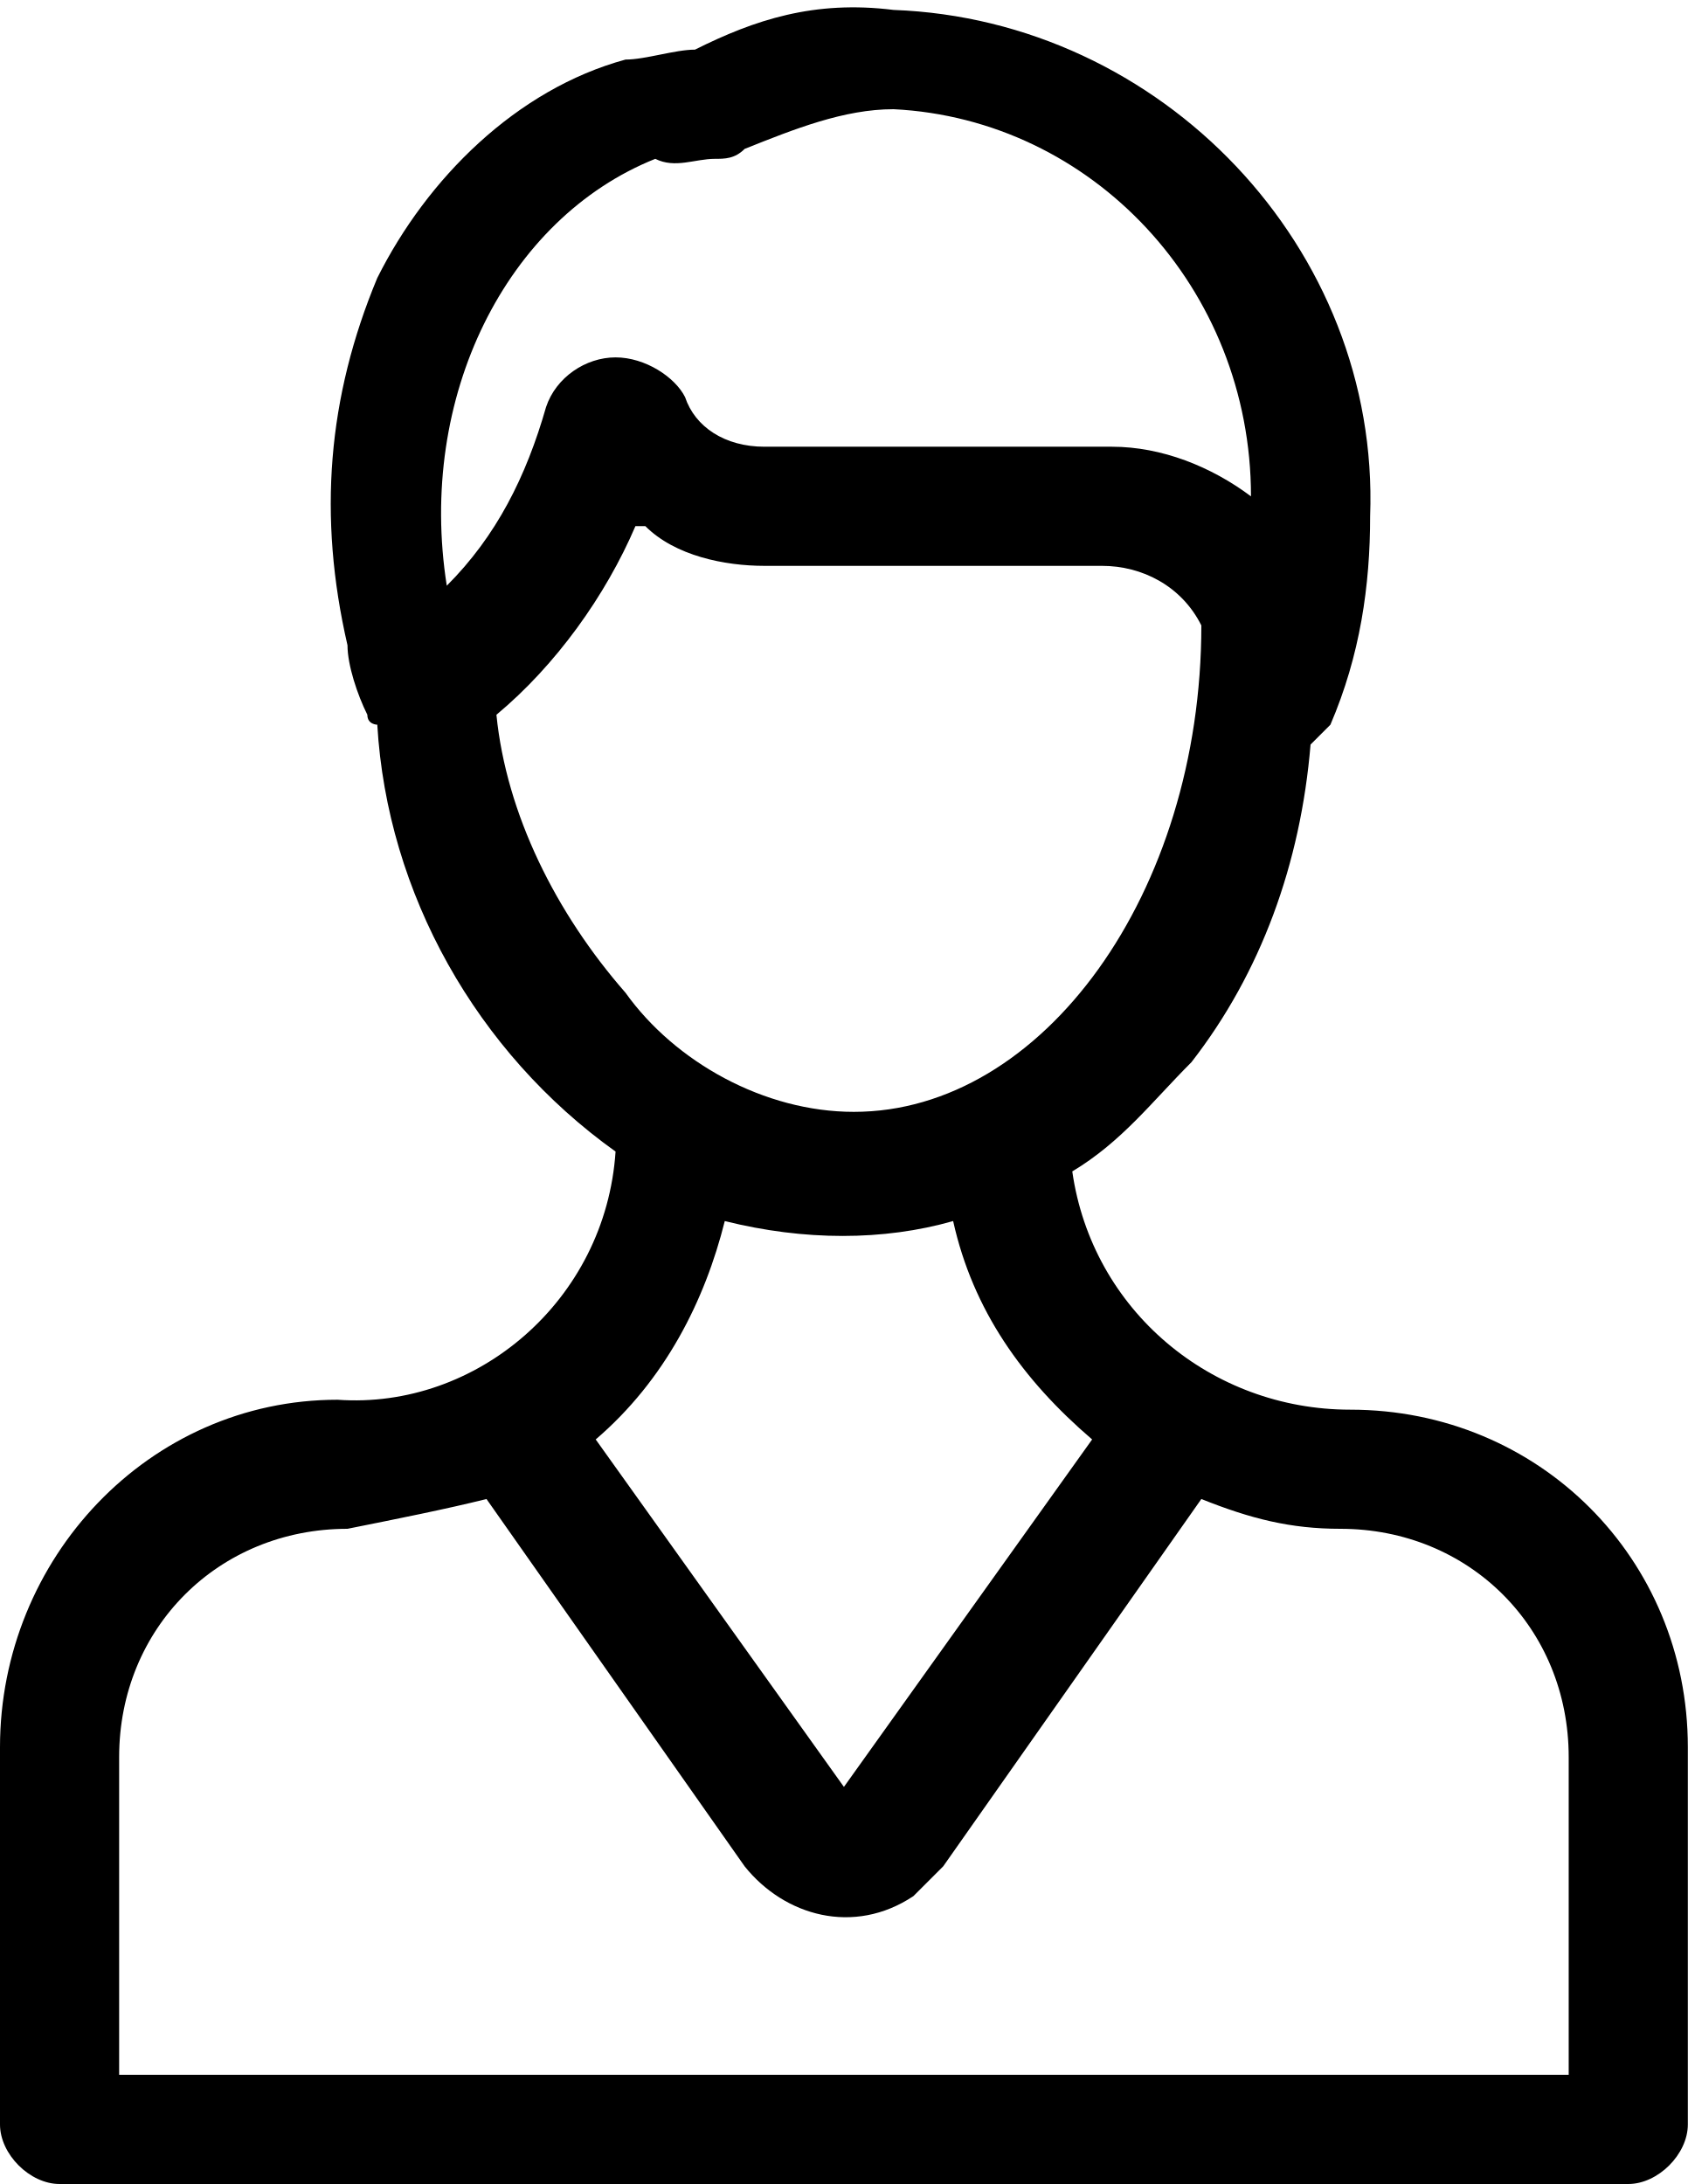
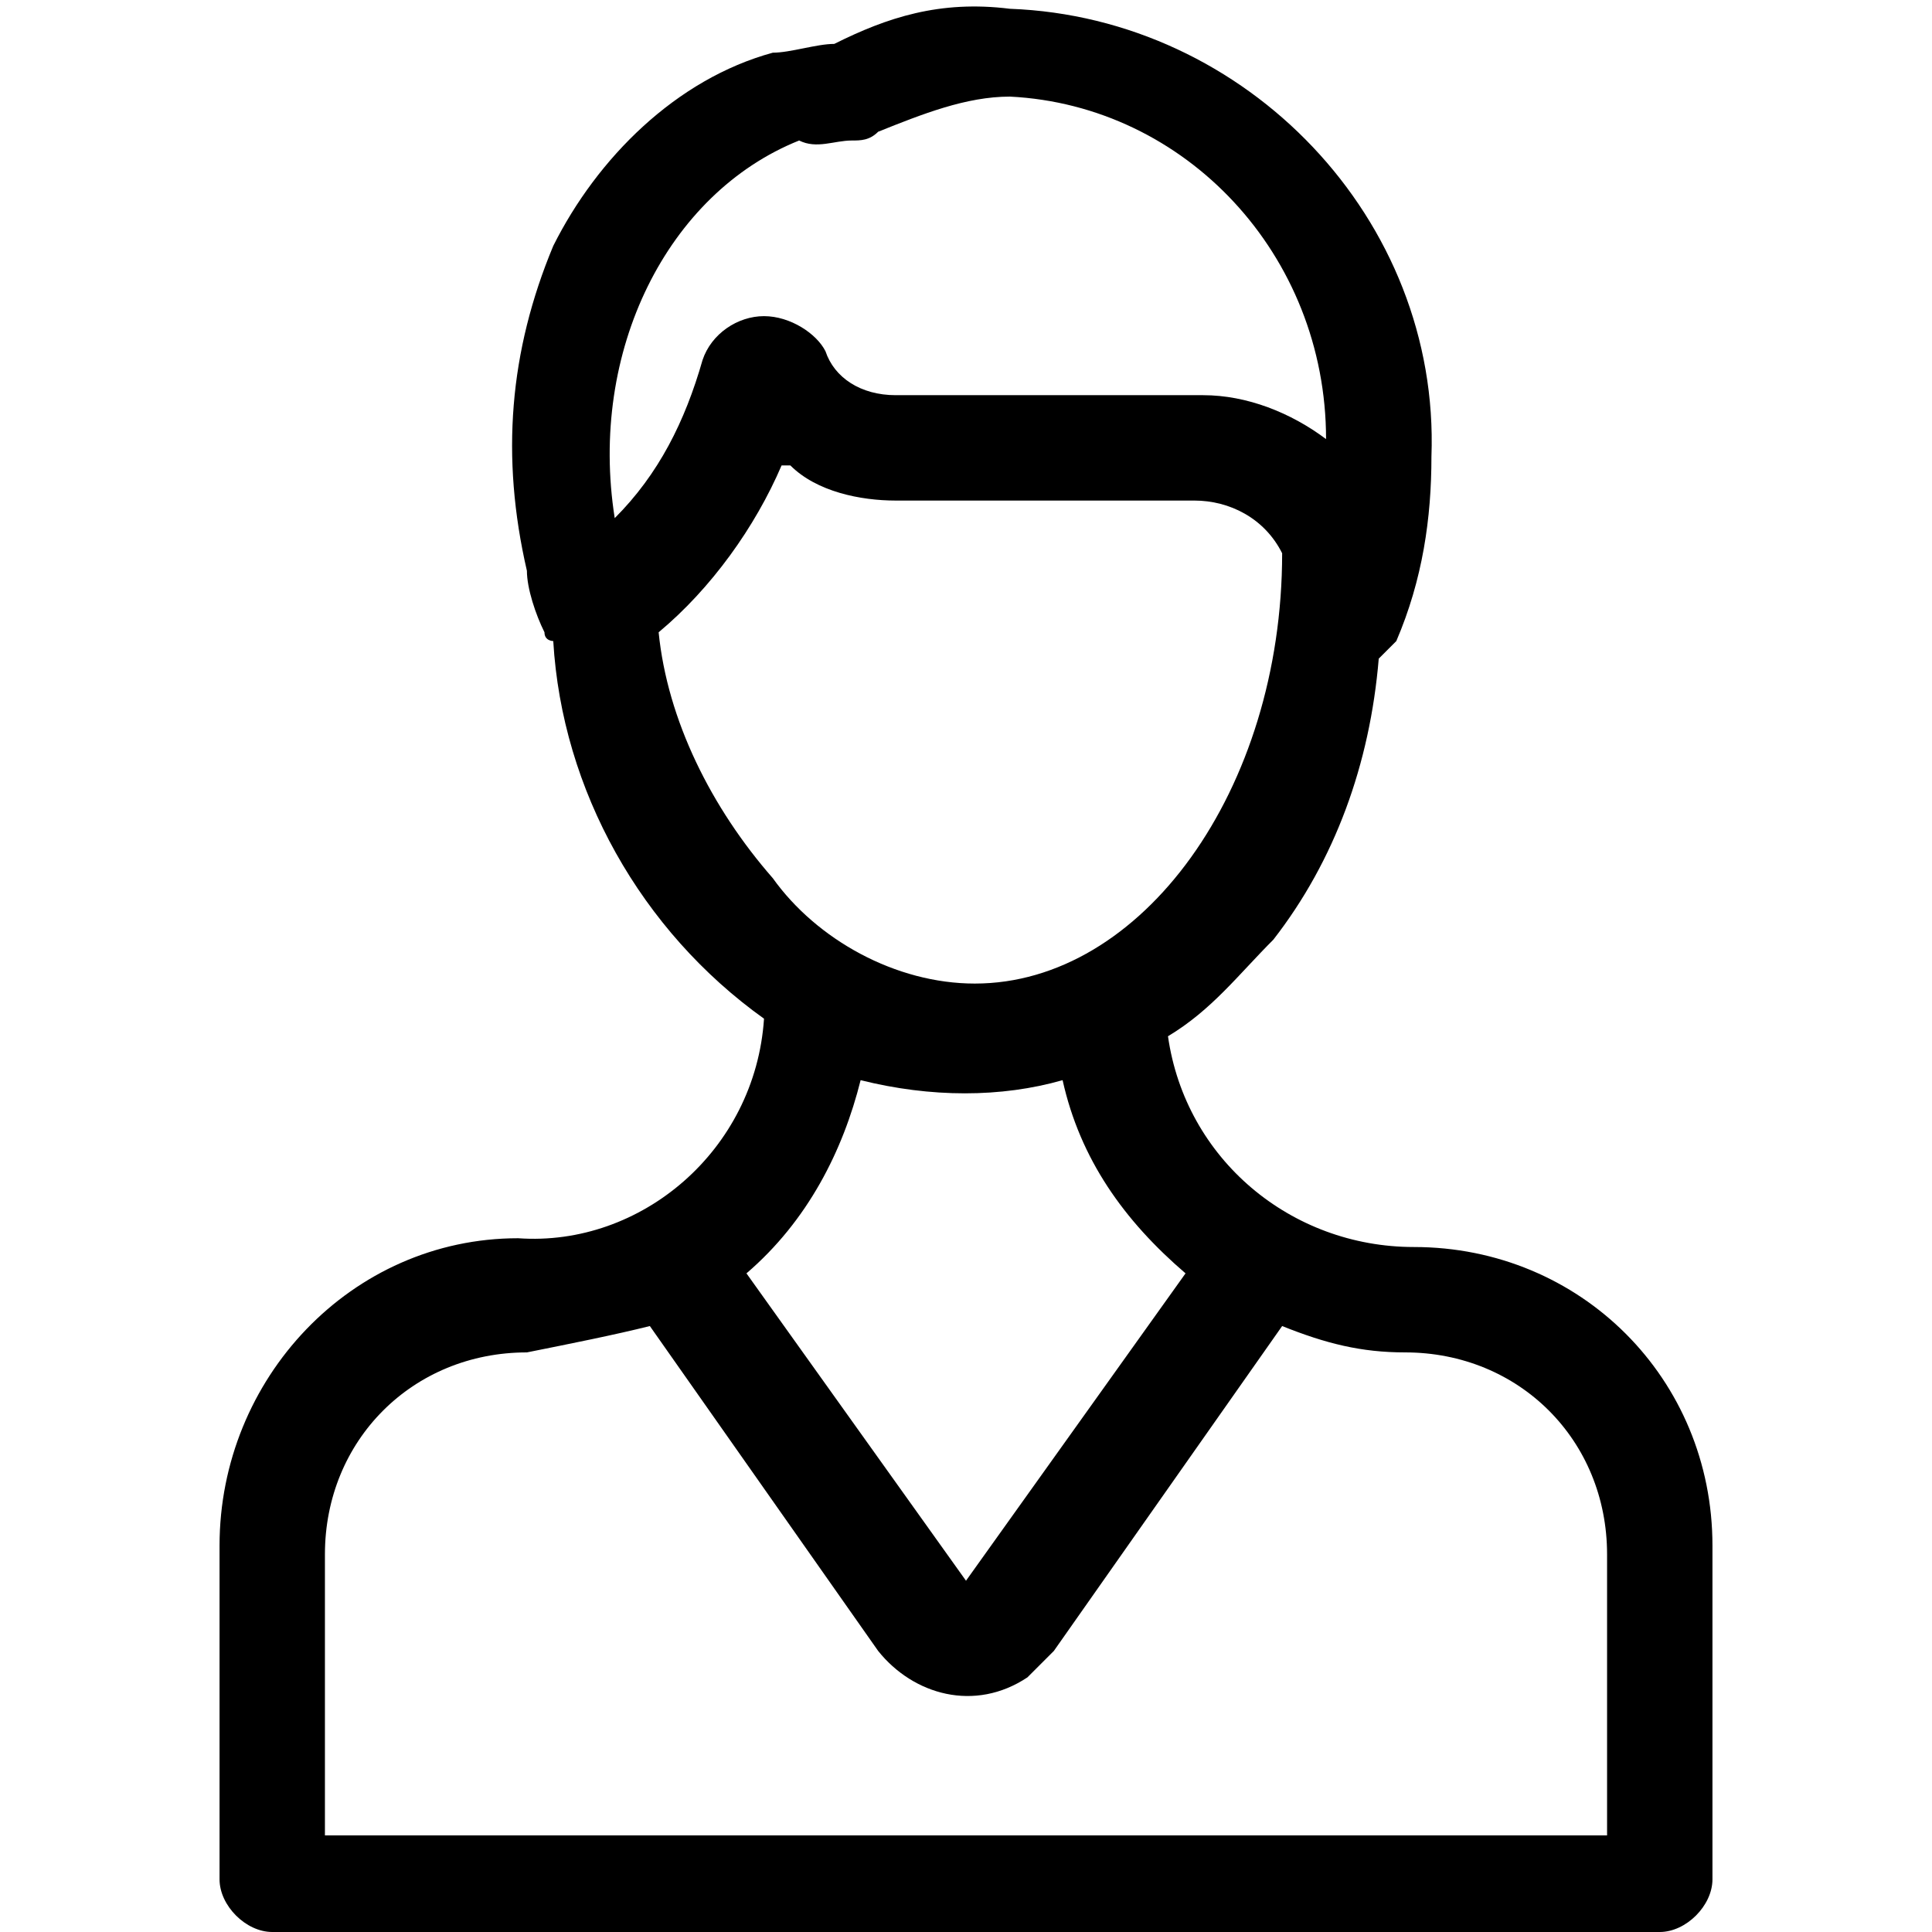
- <svg xmlns="http://www.w3.org/2000/svg" version="1.1" id="Layer_1" x="0px" y="0px" viewBox="0 0 17 22" style="enable-background:new 0 0 17 22;" xml:space="preserve">
-   <style type="text/css">
- 	.st0{fill:#000;}
- </style>
+ <svg xmlns="http://www.w3.org/2000/svg" width="25" height="25" aria-label="My Account" version="1.1" id="Layer_1" x="0px" y="0px" viewBox="0 0 17 22" style="enable-background:new 0 0 17 22;" xml:space="preserve">
  <path id="Path_38" class="st0" d="M13.6,14.2c-1.4,0-2.6-1-2.8-2.4c0.5-0.3,0.8-0.7,1.2-1.1c0.7-0.9,1.1-2,1.2-3.2  c0.1-0.1,0.1-0.1,0.2-0.2c0.3-0.7,0.4-1.4,0.4-2.1c0.1-2.7-2.1-5-4.8-5.1C8.2,0,7.6,0.2,7,0.5c-0.2,0-0.5,0.1-0.7,0.1  c-1.1,0.3-2,1.2-2.5,2.2C3.3,4,3.2,5.2,3.5,6.5C3.5,6.7,3.6,7,3.7,7.2c0,0.1,0.1,0.1,0.1,0.1h0c0.1,1.7,1,3.3,2.4,4.3  c-0.1,1.5-1.4,2.6-2.8,2.5c-1.9,0-3.4,1.6-3.4,3.5v3.8C0,21.7,0.3,22,0.6,22h15.8c0.3,0,0.6-0.3,0.6-0.6v-3.8  C17,15.7,15.5,14.2,13.6,14.2z M4.9,15.1l2.6,3.7c0.4,0.5,1.1,0.7,1.7,0.3c0.1-0.1,0.2-0.2,0.3-0.3l2.6-3.7c0.5,0.2,0.9,0.3,1.4,0.3  c1.3,0,2.3,1,2.3,2.3v3.2H1.2v-3.2c0-1.3,1-2.3,2.3-2.3c0,0,0,0,0,0C4,15.3,4.5,15.2,4.9,15.1L4.9,15.1z M5,7.2  C5.6,6.7,6.1,6,6.4,5.3l0.1,0c0.3,0.3,0.8,0.4,1.2,0.4h3.4c0.4,0,0.8,0.2,1,0.6c0,2.7-1.6,4.9-3.5,4.9c-0.9,0-1.8-0.5-2.3-1.2l0,0  C5.6,9.2,5.1,8.2,5,7.2L5,7.2z M6.6,1.6L6.6,1.6c0.2,0.1,0.4,0,0.6,0c0.1,0,0.2,0,0.3-0.1c0.5-0.2,1-0.4,1.5-0.4  c2,0.1,3.6,1.8,3.6,3.9c-0.4-0.3-0.9-0.5-1.4-0.5H7.7C7.3,4.5,7,4.3,6.9,4C6.8,3.8,6.5,3.6,6.2,3.6c-0.3,0-0.6,0.2-0.7,0.5  c-0.2,0.7-0.5,1.3-1,1.8C4.2,4,5.1,2.2,6.6,1.6L6.6,1.6z M7.3,12.3c0.8,0.2,1.6,0.2,2.3,0c0.2,0.9,0.7,1.6,1.4,2.2L8.5,18L6,14.5  C6.7,13.9,7.1,13.1,7.3,12.3L7.3,12.3z" />
</svg>
